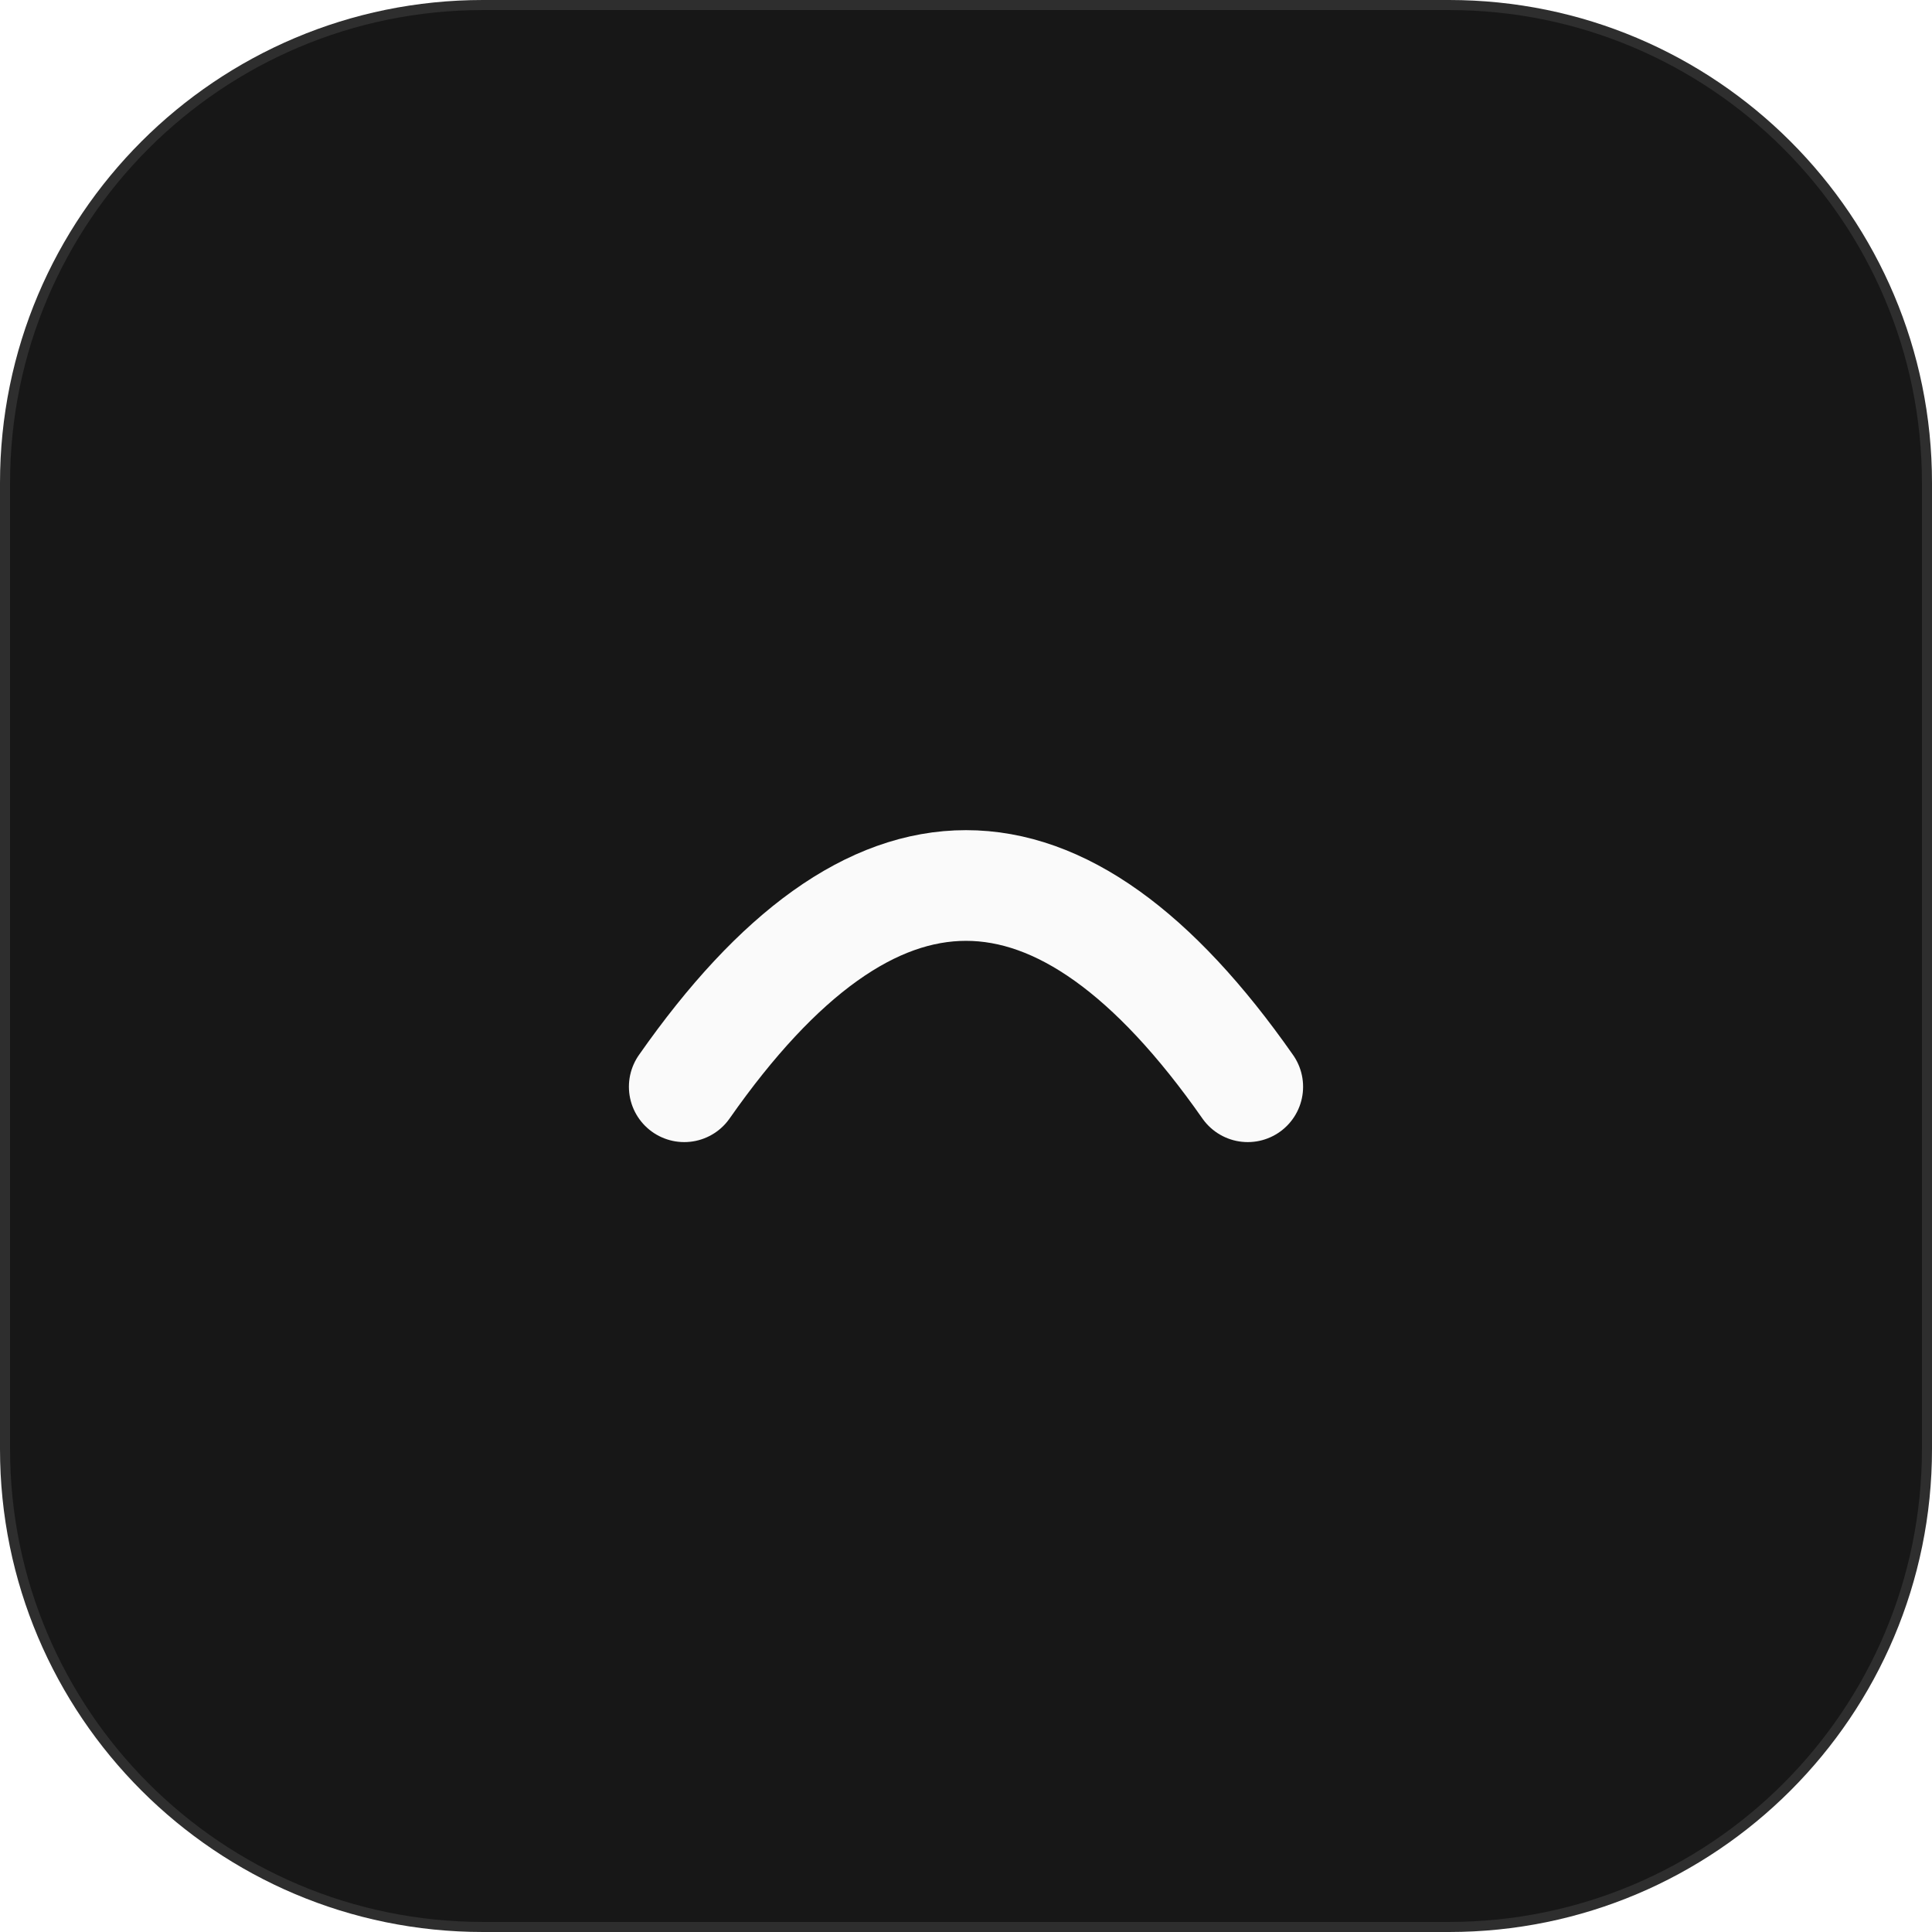
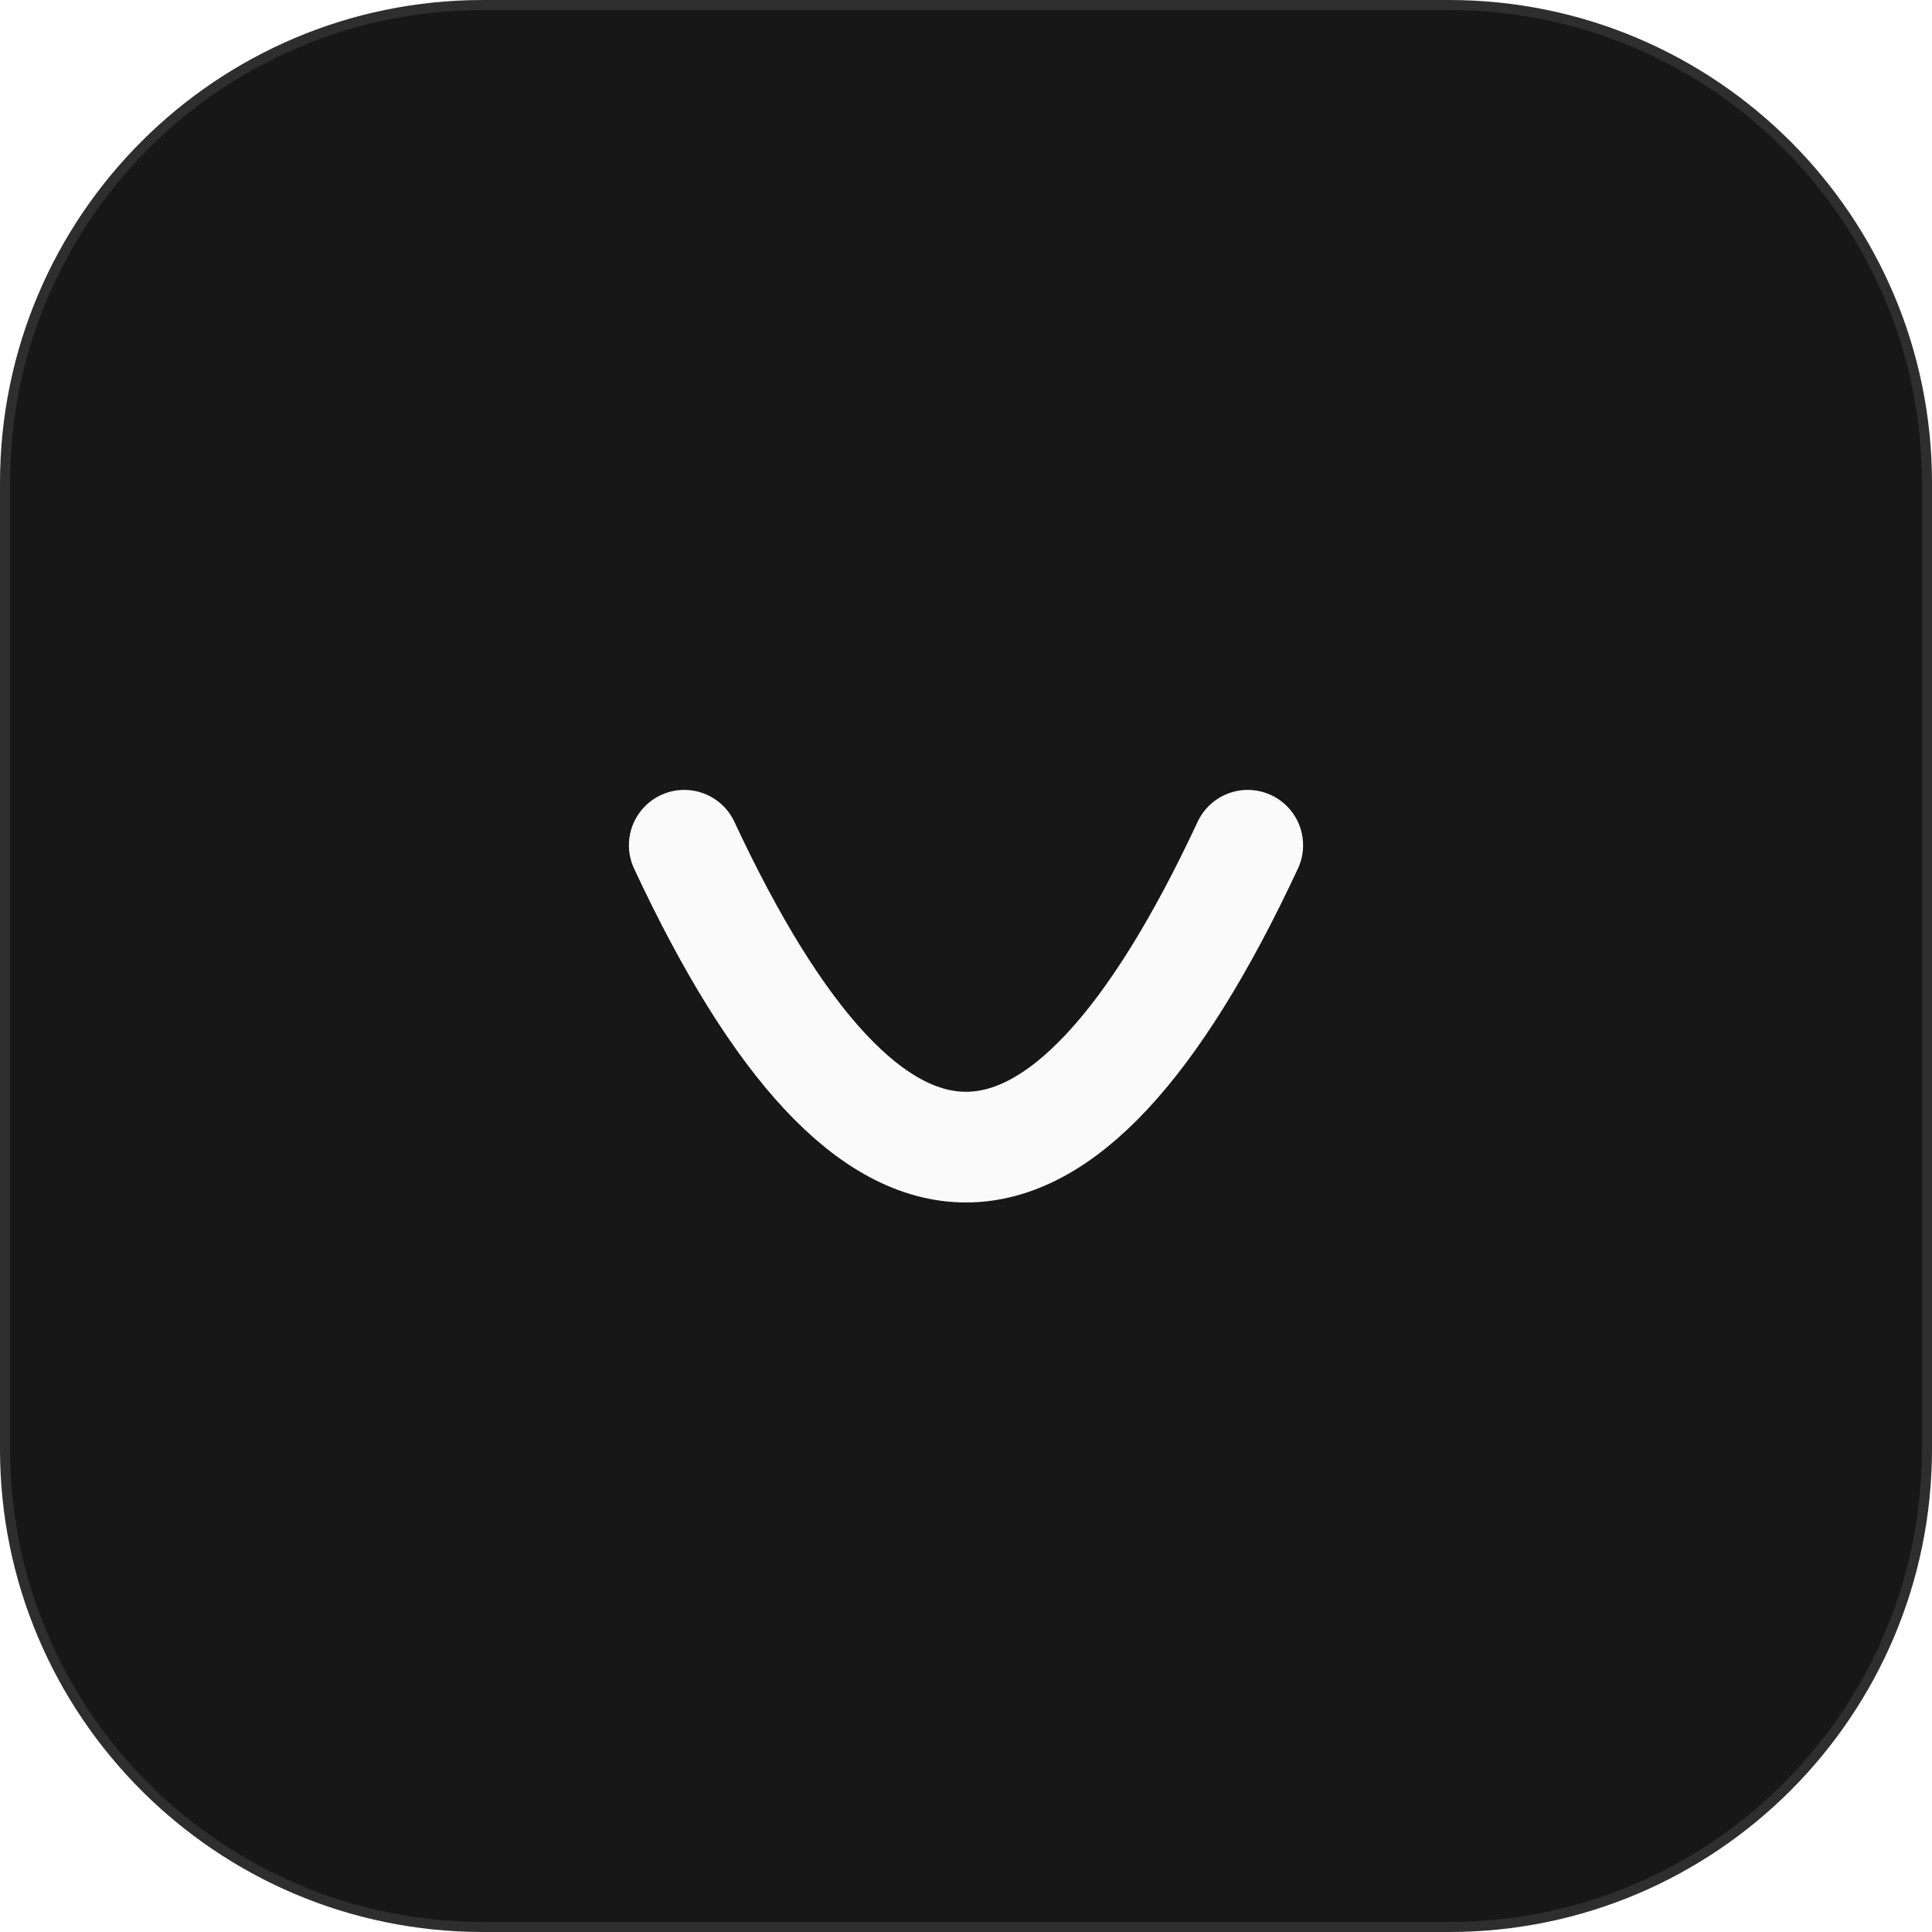
<svg xmlns="http://www.w3.org/2000/svg" viewBox="0 0 96 96" width="96" height="96">
  <rect width="96" height="96" rx="24" fill="#171717" stroke="#fafafa" stroke-opacity="0.1" />
  <g transform="translate(24,24) scale(2)">
-     <path d="M5 15Q12 5 19 15" fill="none" stroke="#fafafa" stroke-width="2.75" stroke-linecap="round" />
+     <path d="M5 9Q12 24 19 9" fill="none" stroke="#fafafa" stroke-width="2.75" stroke-linecap="round" />
  </g>
</svg>
